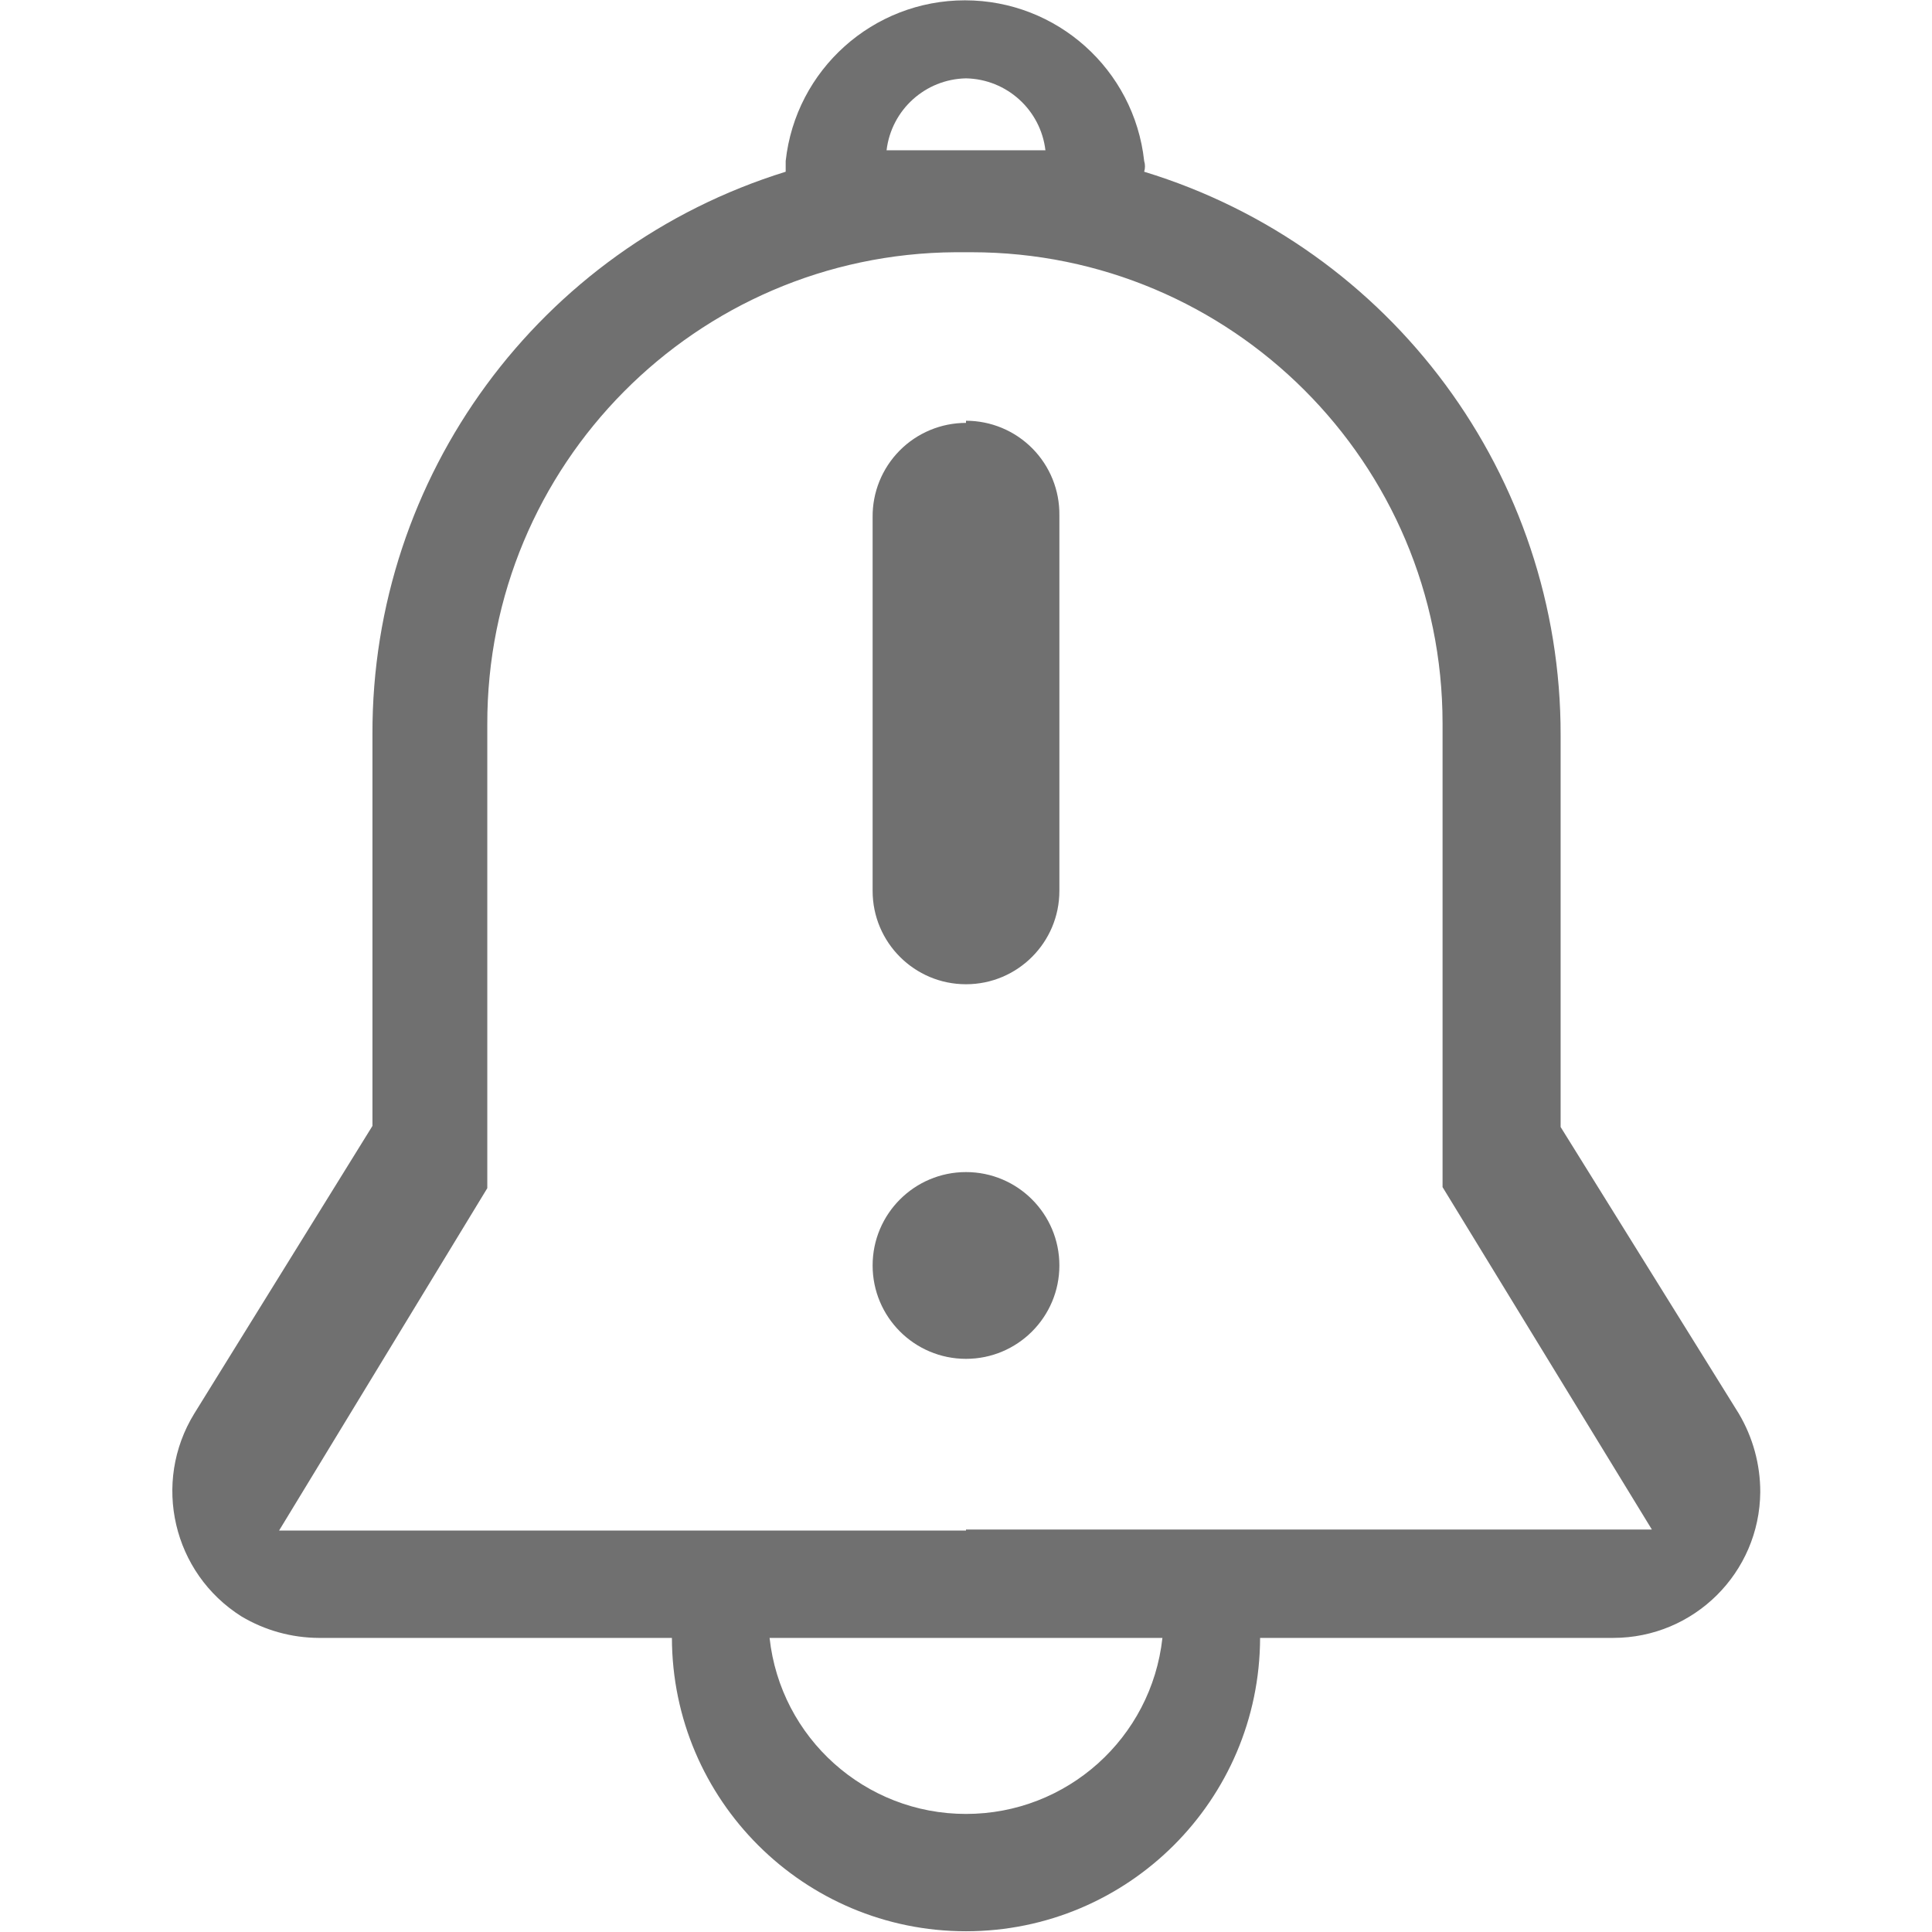
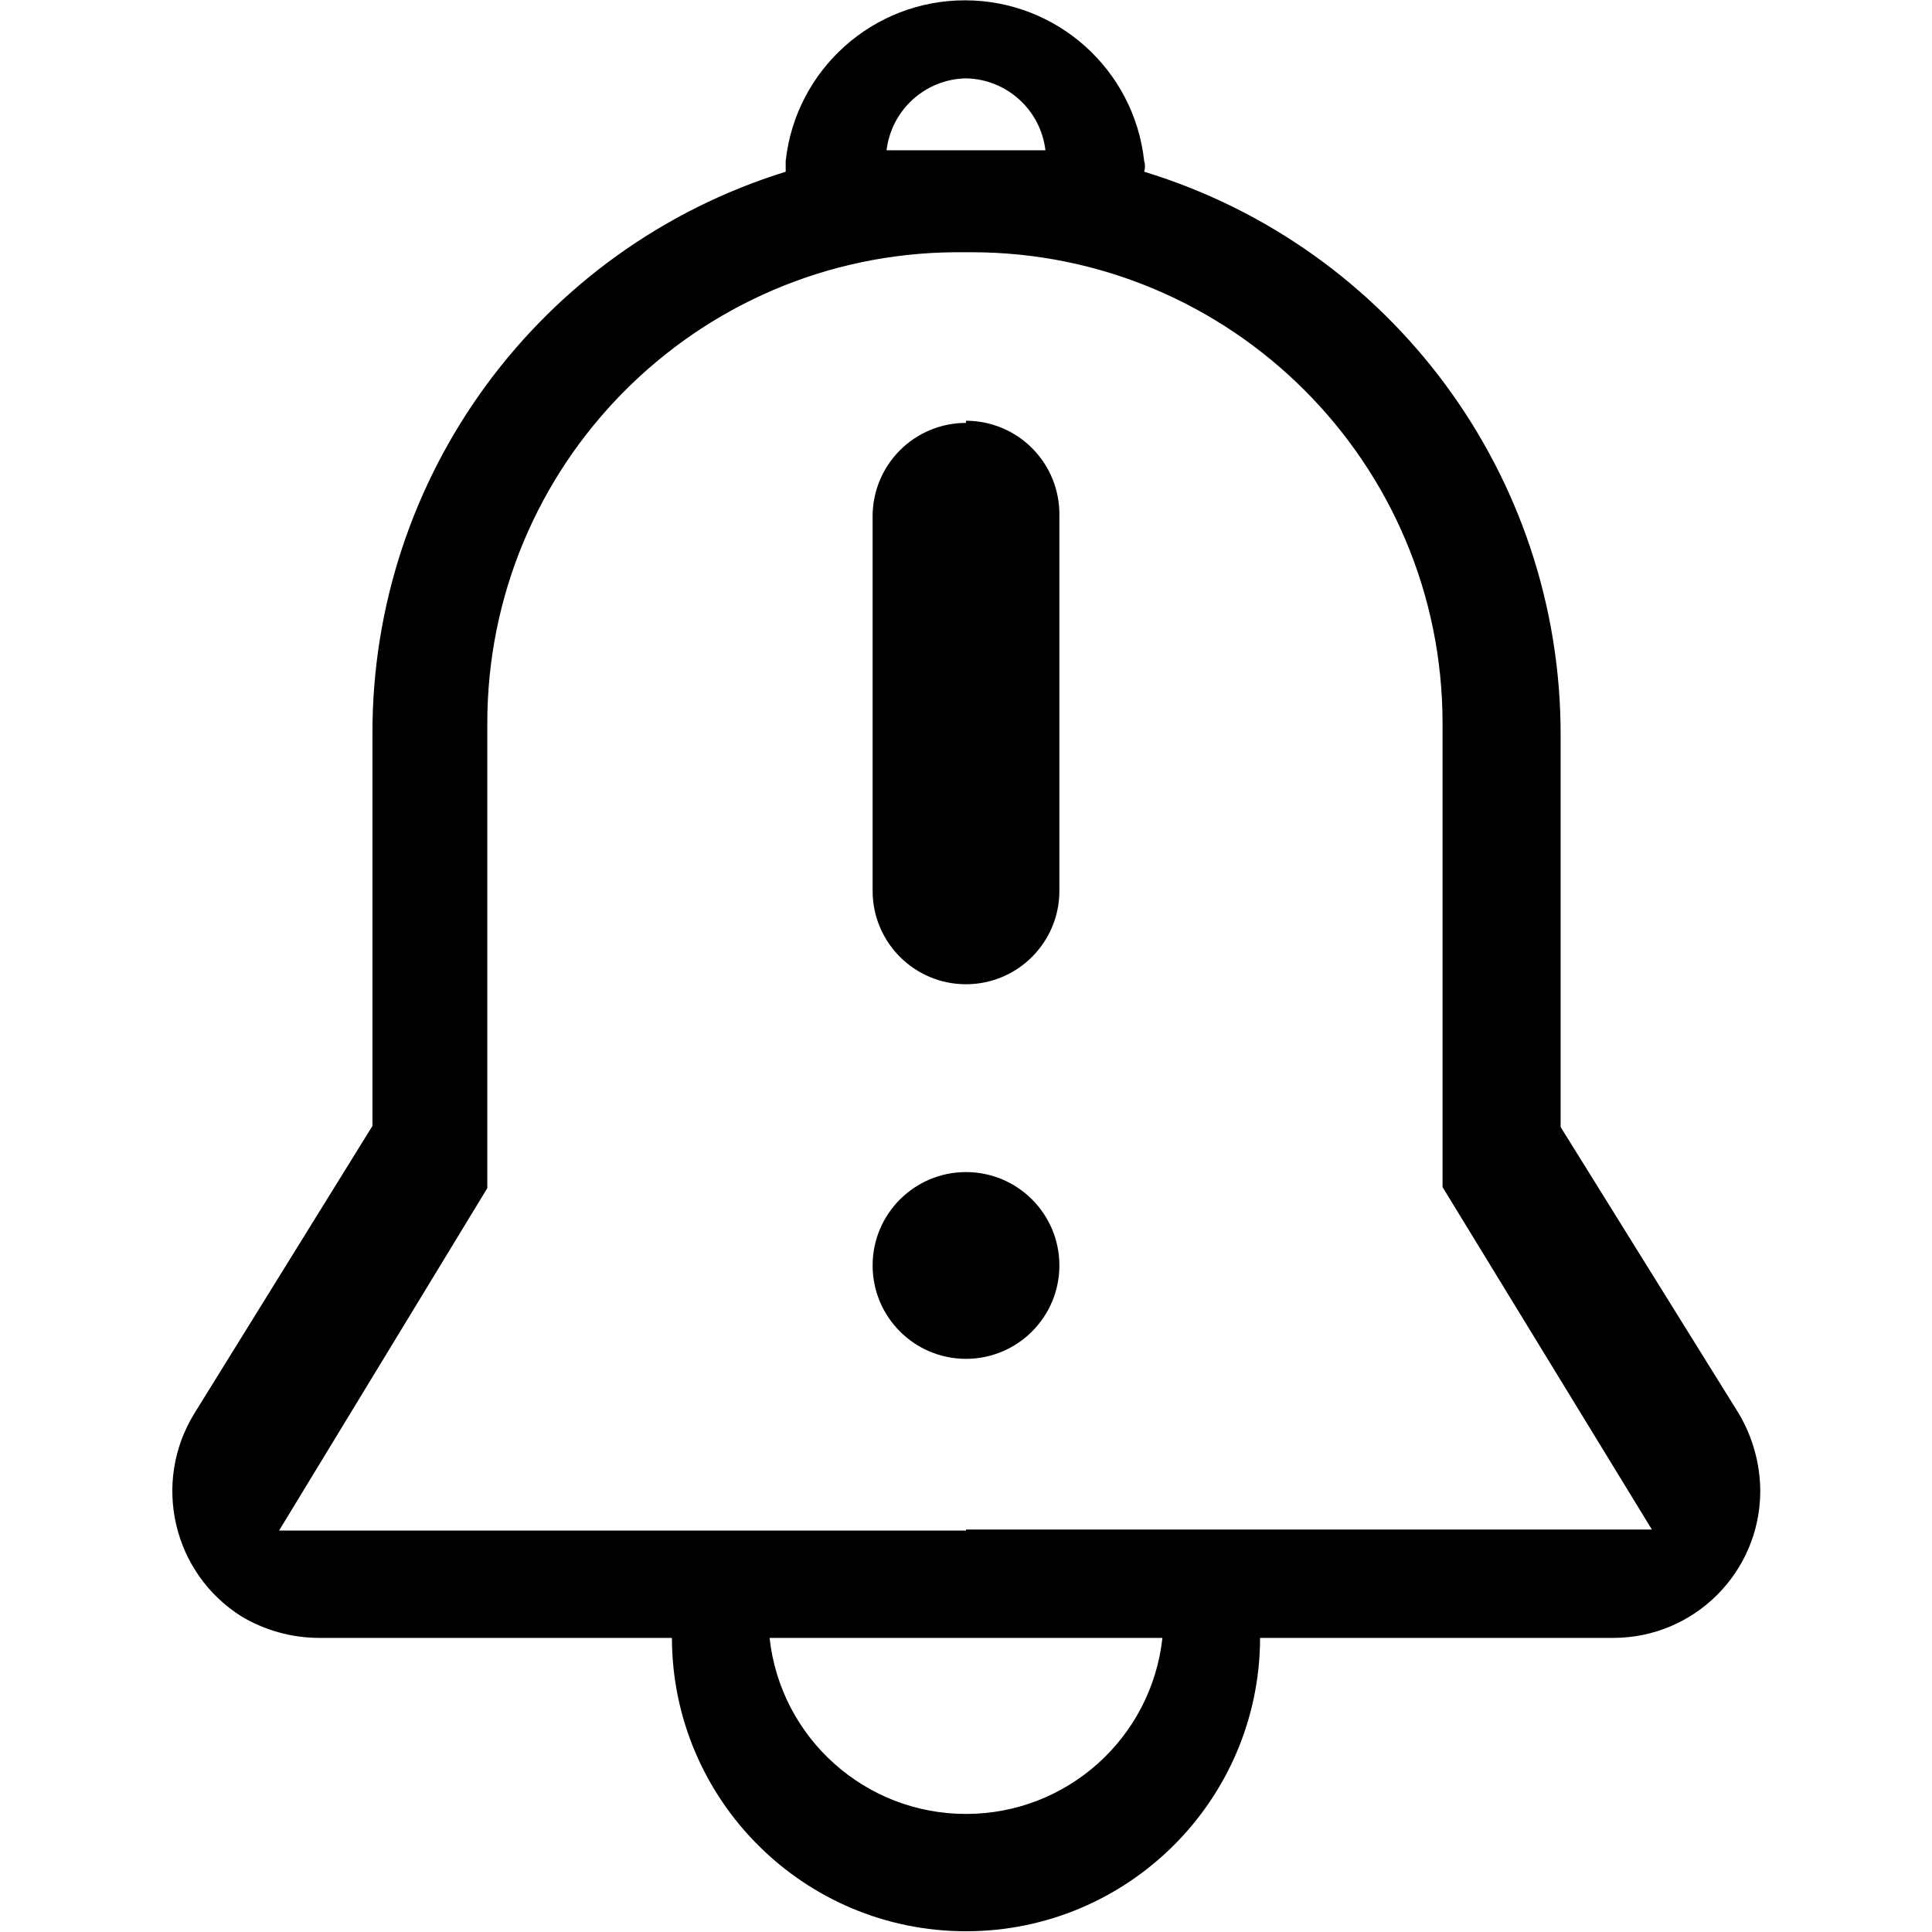
<svg xmlns="http://www.w3.org/2000/svg" t="1773197252883" class="icon" viewBox="0 0 1024 1024" version="1.1" p-id="7743" width="200" height="200">
-   <path d="M512 621.227a49.493 49.493 0 0 1 0 98.987 49.493 49.493 0 1 1 0-98.987z m0-398.222a49.493 49.493 0 0 1 49.493 50.062v199.111a49.493 49.493 0 0 1-98.987 0V274.204a49.493 49.493 0 0 1 49.493-50.062z" fill="#707070" p-id="7744" />
-   <path d="M921.6 749.227l-94.436-151.893V389.689A311.751 311.751 0 0 0 606.436 91.022a9.671 9.671 0 0 0 0-5.689 95.573 95.573 0 0 0-190.009 0v5.689a311.182 311.182 0 0 0-219.022 298.098v207.644L102.969 749.227a78.507 78.507 0 0 0 25.031 107.52 80.782 80.782 0 0 0 40.96 11.378h187.164a155.876 155.876 0 0 0 311.751 0h187.164a77.938 77.938 0 0 0 77.938-77.369 81.351 81.351 0 0 0-11.378-41.529zM512 41.529a43.236 43.236 0 0 1 42.098 38.116H469.902A43.236 43.236 0 0 1 512 41.529z m0 919.893a104.676 104.676 0 0 1-104.107-93.298h208.213A104.676 104.676 0 0 1 512 961.422z m0-150.187H147.911l110.364-181.476V384a249.742 249.742 0 0 1 248.036-250.311h8.533a249.742 249.742 0 0 1 249.742 249.742v245.76l110.933 181.476H512z" fill="#707070" p-id="7745" />
+   <path d="M512 621.227a49.493 49.493 0 0 1 0 98.987 49.493 49.493 0 1 1 0-98.987z m0-398.222a49.493 49.493 0 0 1 49.493 50.062v199.111a49.493 49.493 0 0 1-98.987 0V274.204a49.493 49.493 0 0 1 49.493-50.062z" fill="currentColor" p-id="7744" />
+   <path d="M921.6 749.227l-94.436-151.893V389.689A311.751 311.751 0 0 0 606.436 91.022a9.671 9.671 0 0 0 0-5.689 95.573 95.573 0 0 0-190.009 0v5.689a311.182 311.182 0 0 0-219.022 298.098v207.644L102.969 749.227a78.507 78.507 0 0 0 25.031 107.52 80.782 80.782 0 0 0 40.96 11.378h187.164a155.876 155.876 0 0 0 311.751 0h187.164a77.938 77.938 0 0 0 77.938-77.369 81.351 81.351 0 0 0-11.378-41.529zM512 41.529a43.236 43.236 0 0 1 42.098 38.116H469.902A43.236 43.236 0 0 1 512 41.529z m0 919.893a104.676 104.676 0 0 1-104.107-93.298h208.213A104.676 104.676 0 0 1 512 961.422z m0-150.187H147.911l110.364-181.476V384a249.742 249.742 0 0 1 248.036-250.311h8.533a249.742 249.742 0 0 1 249.742 249.742v245.76l110.933 181.476H512z" fill="currentColor" p-id="7745" />
</svg>
